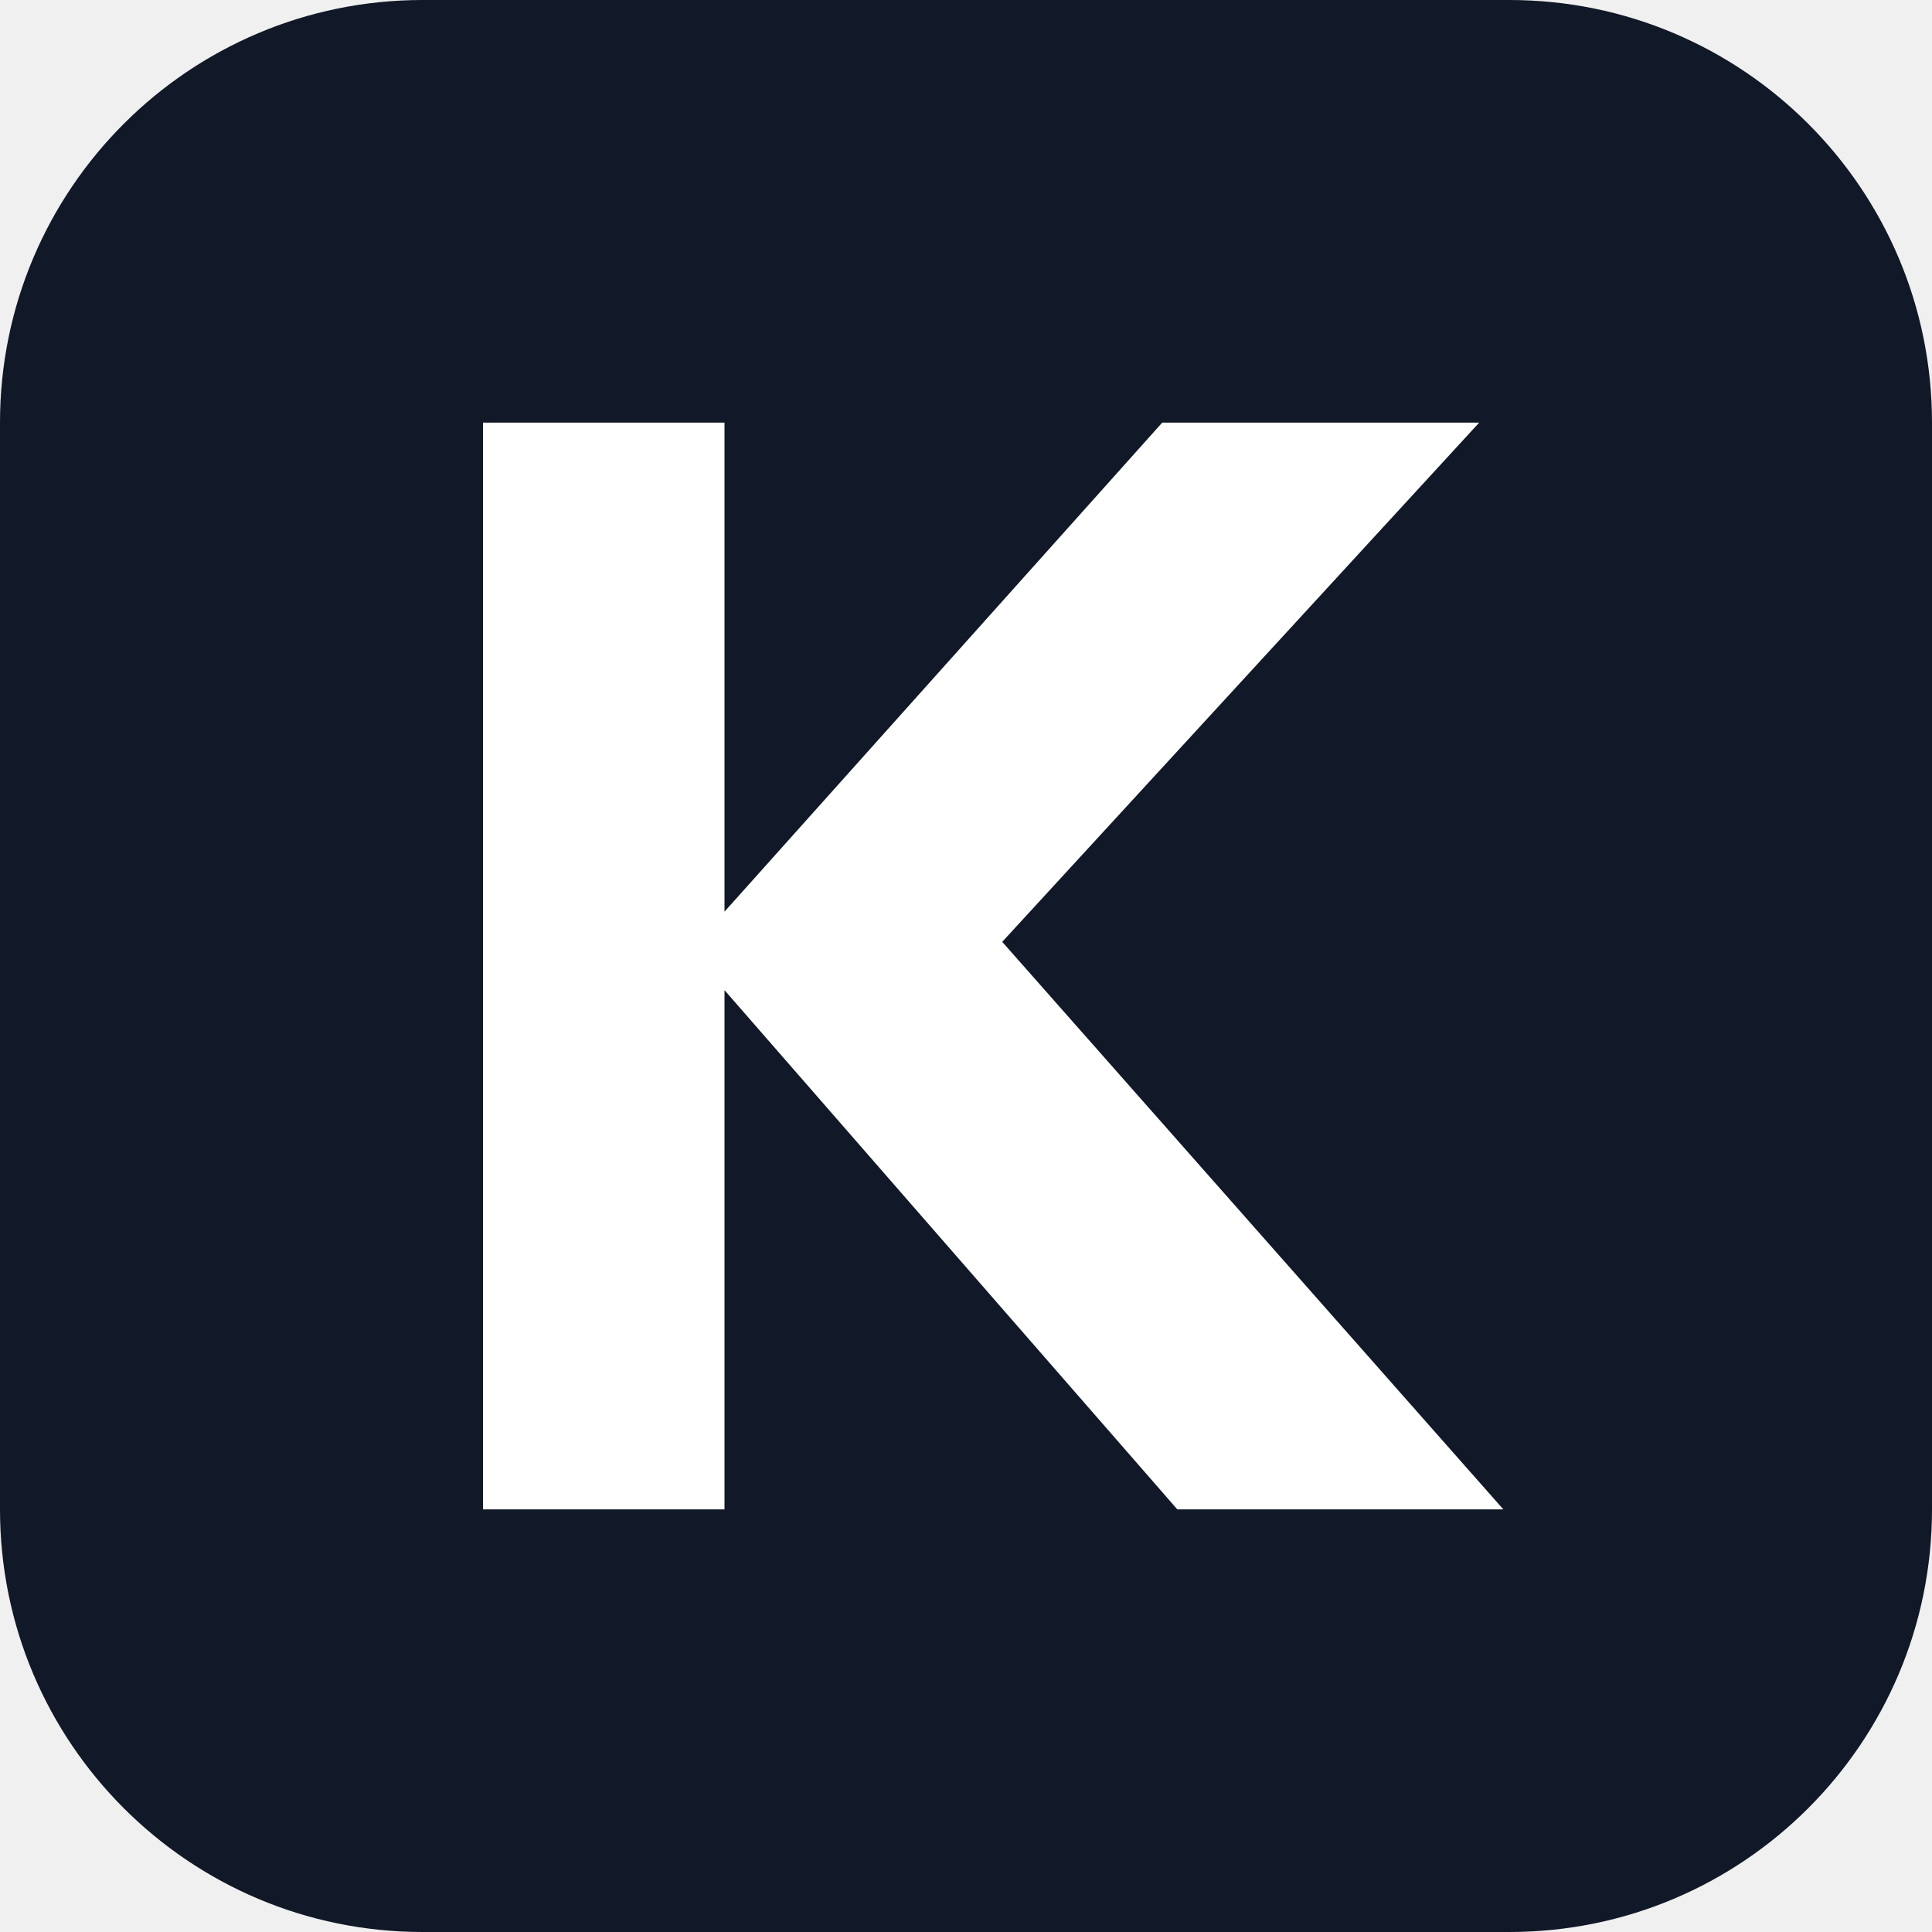
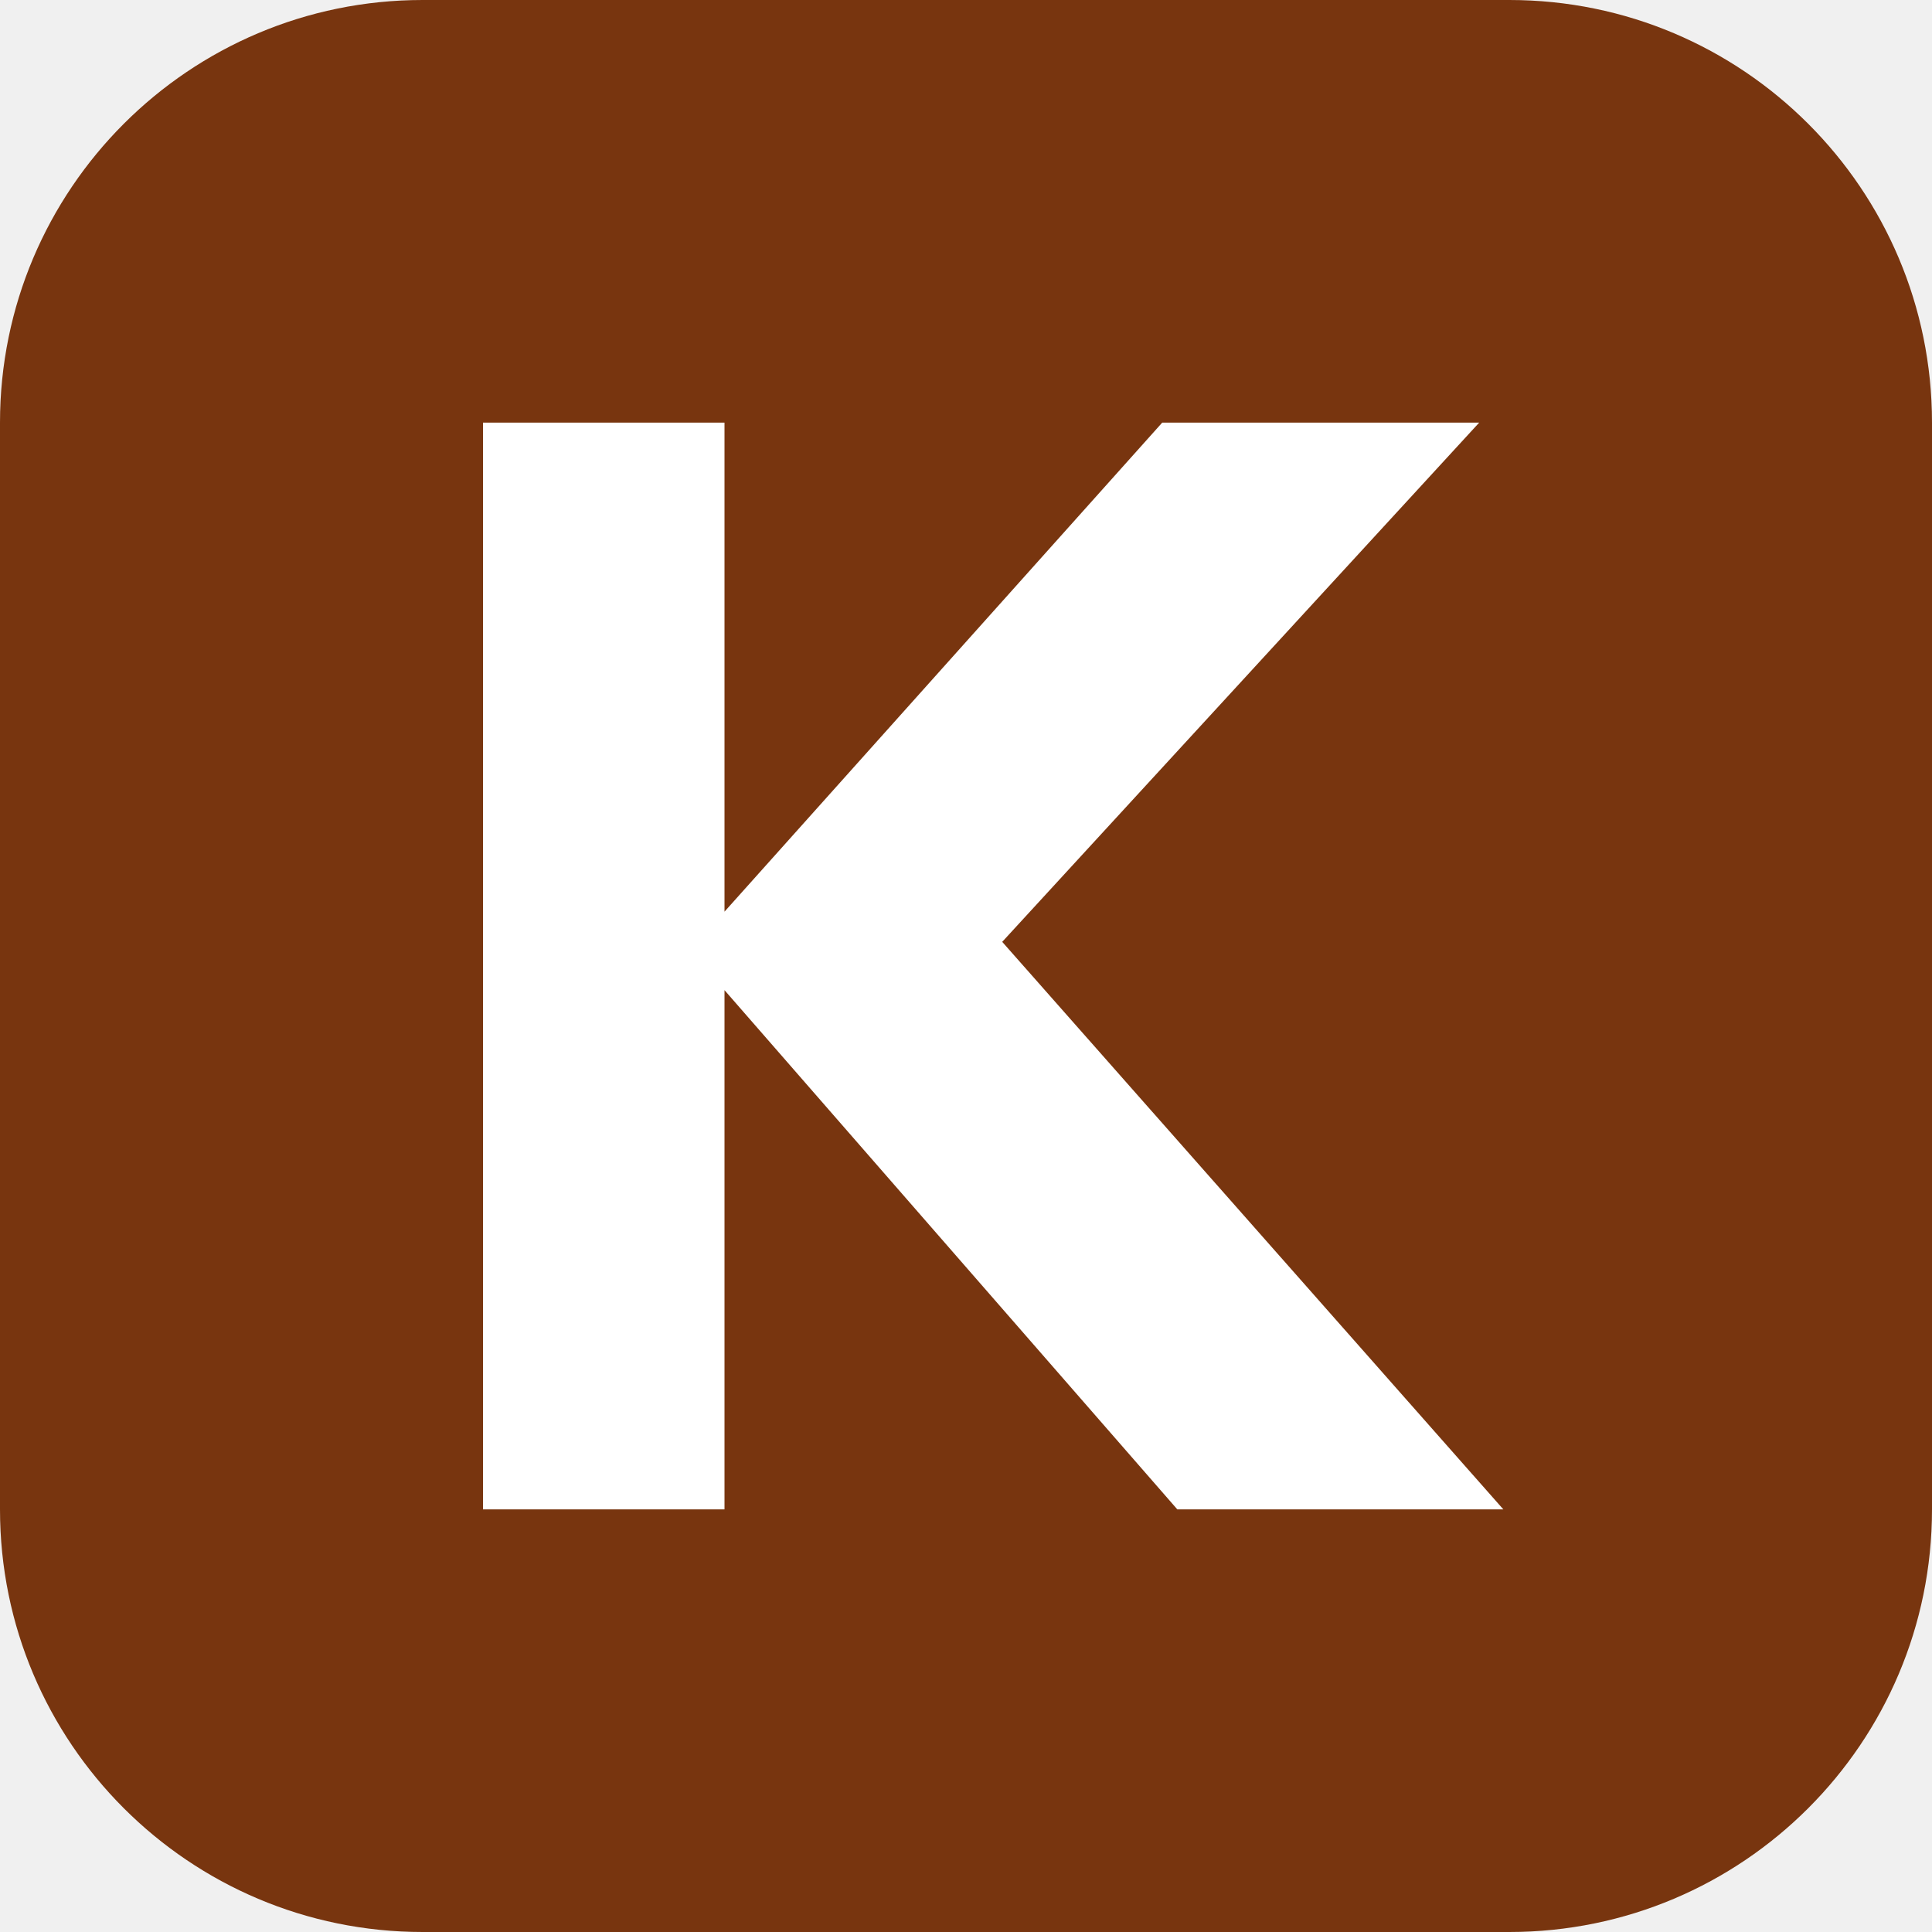
<svg xmlns="http://www.w3.org/2000/svg" viewBox="0 0 64 64" role="img" aria-label="K favicon">
-   <rect width="64" height="64" rx="14" fill="#111827" />
+   <rect width="64" height="64" rx="14" fill="#78350f" />
  <path fill="#ffffff" d="M16 14h8v16.2L38.5 14H49L33.2 31.2 49.8 50H39l-15-17.2V50h-8z" />
</svg>
